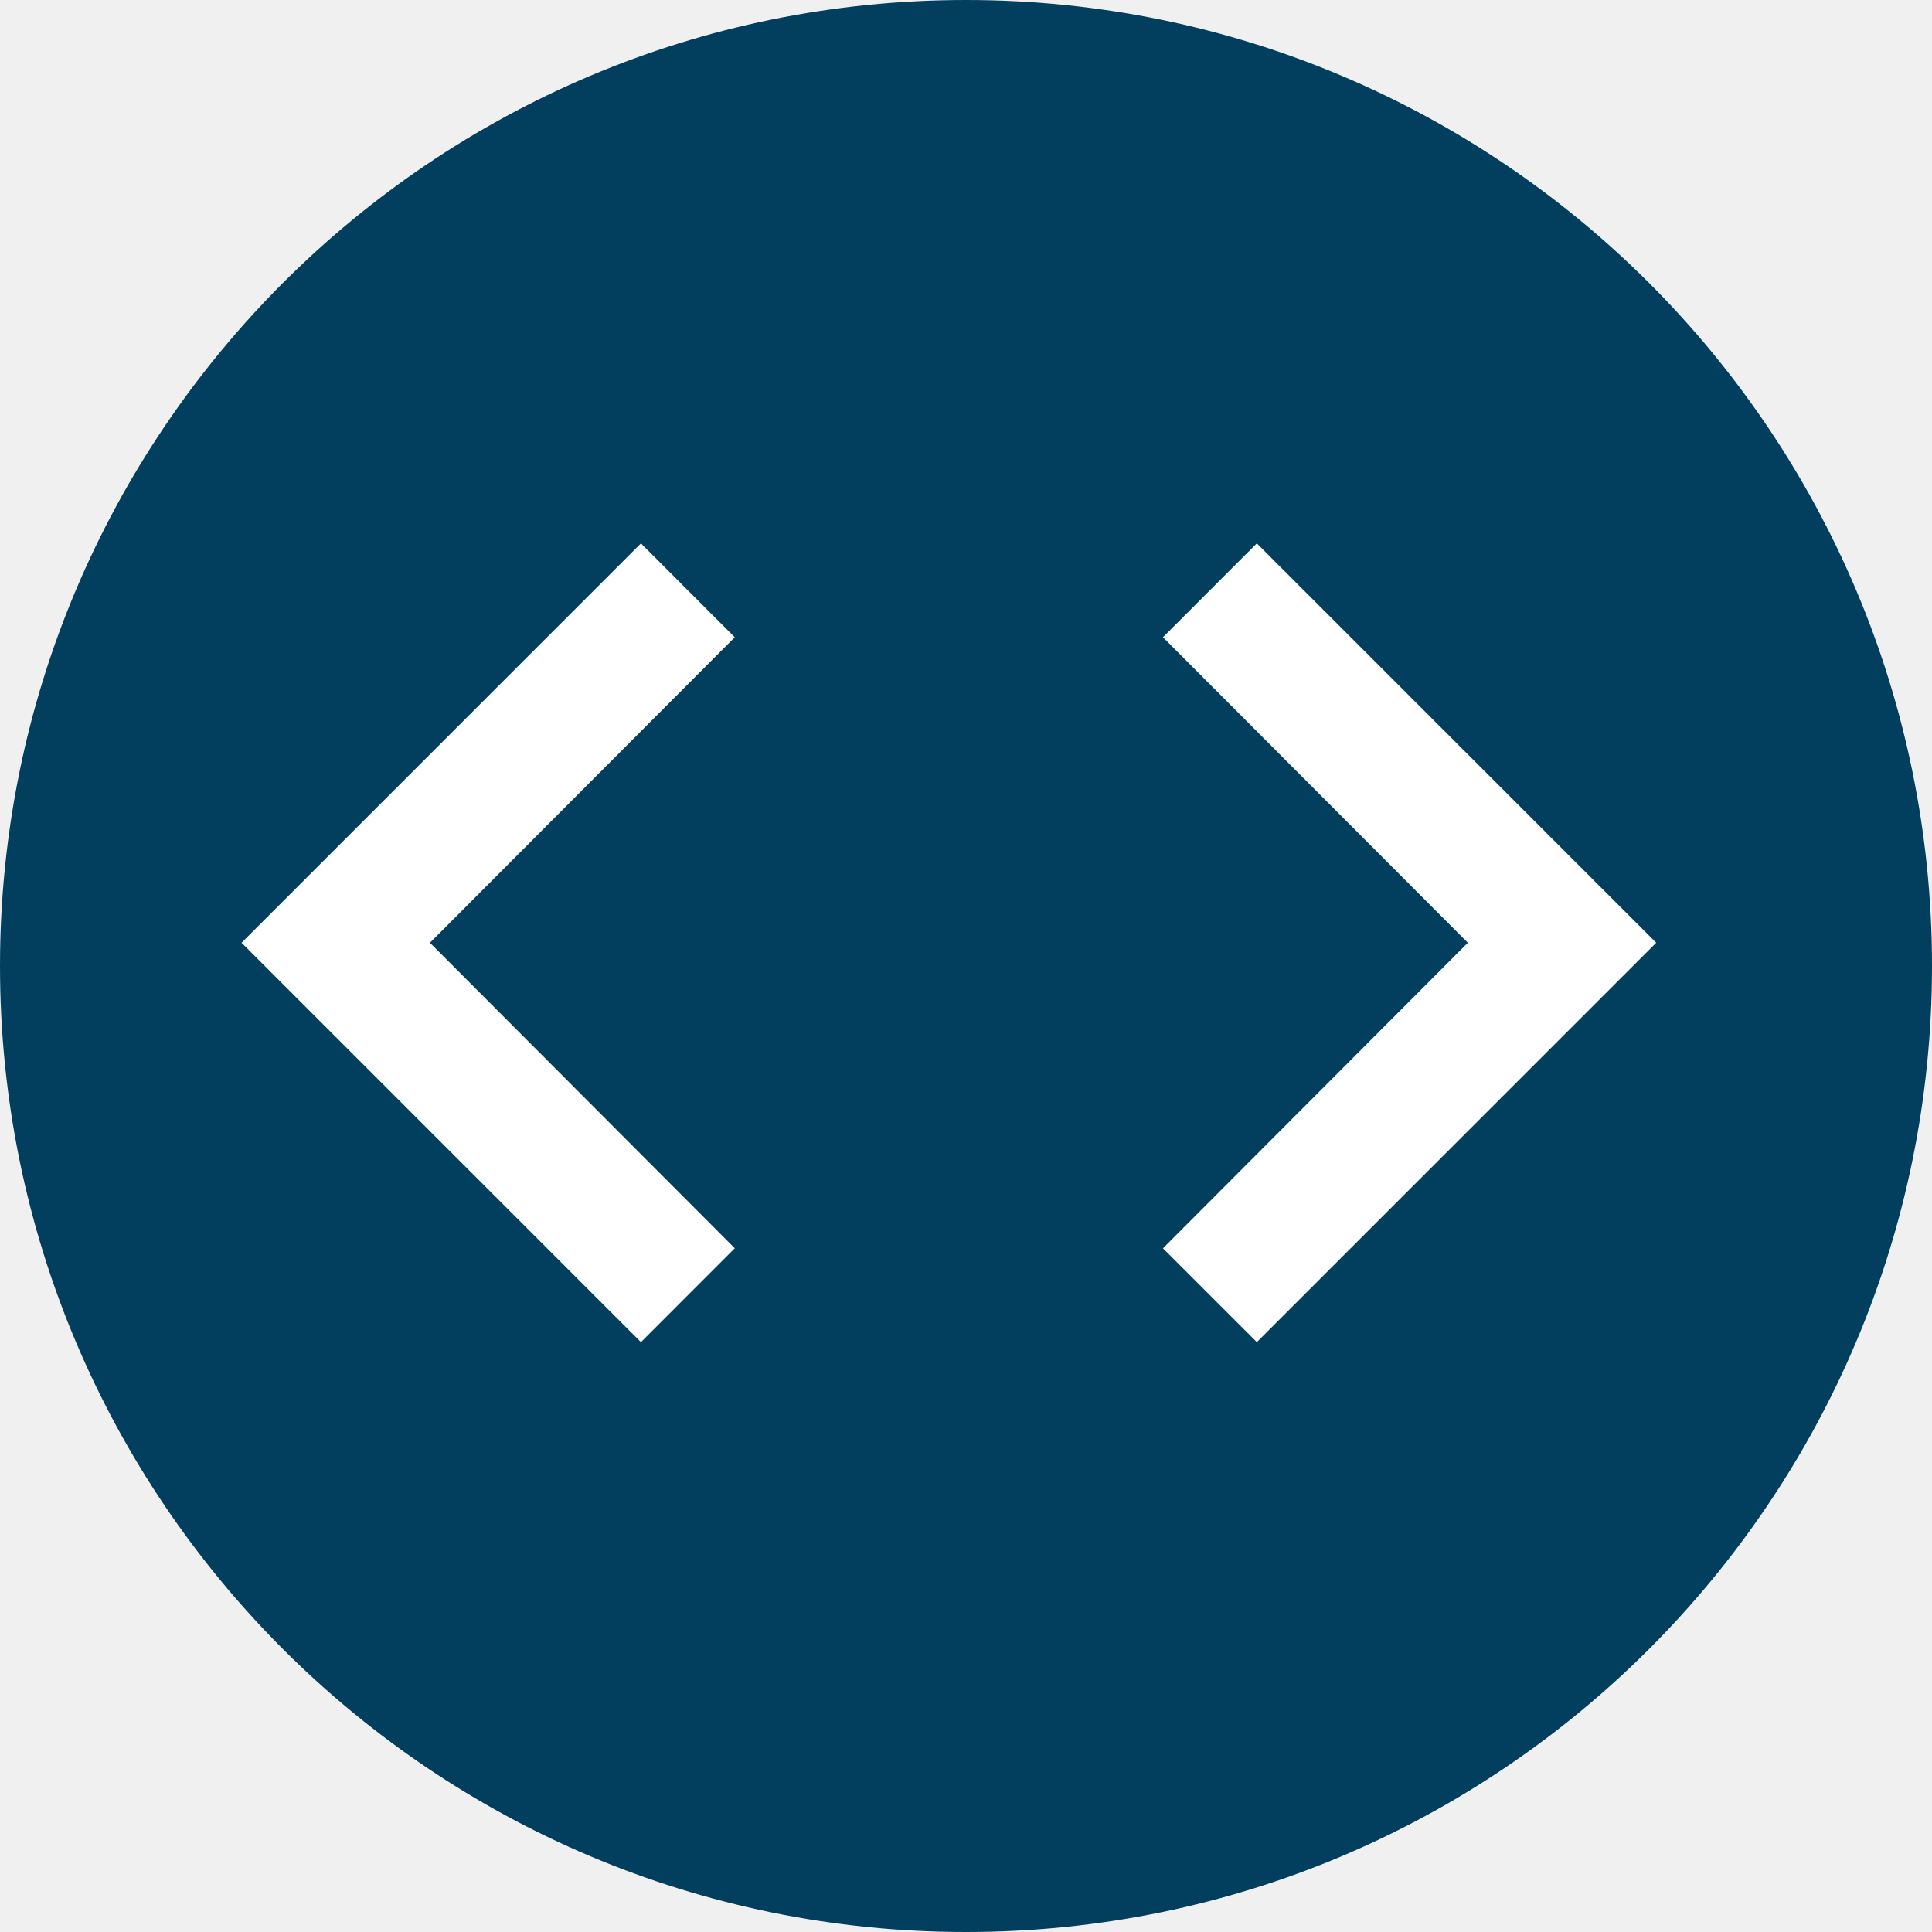
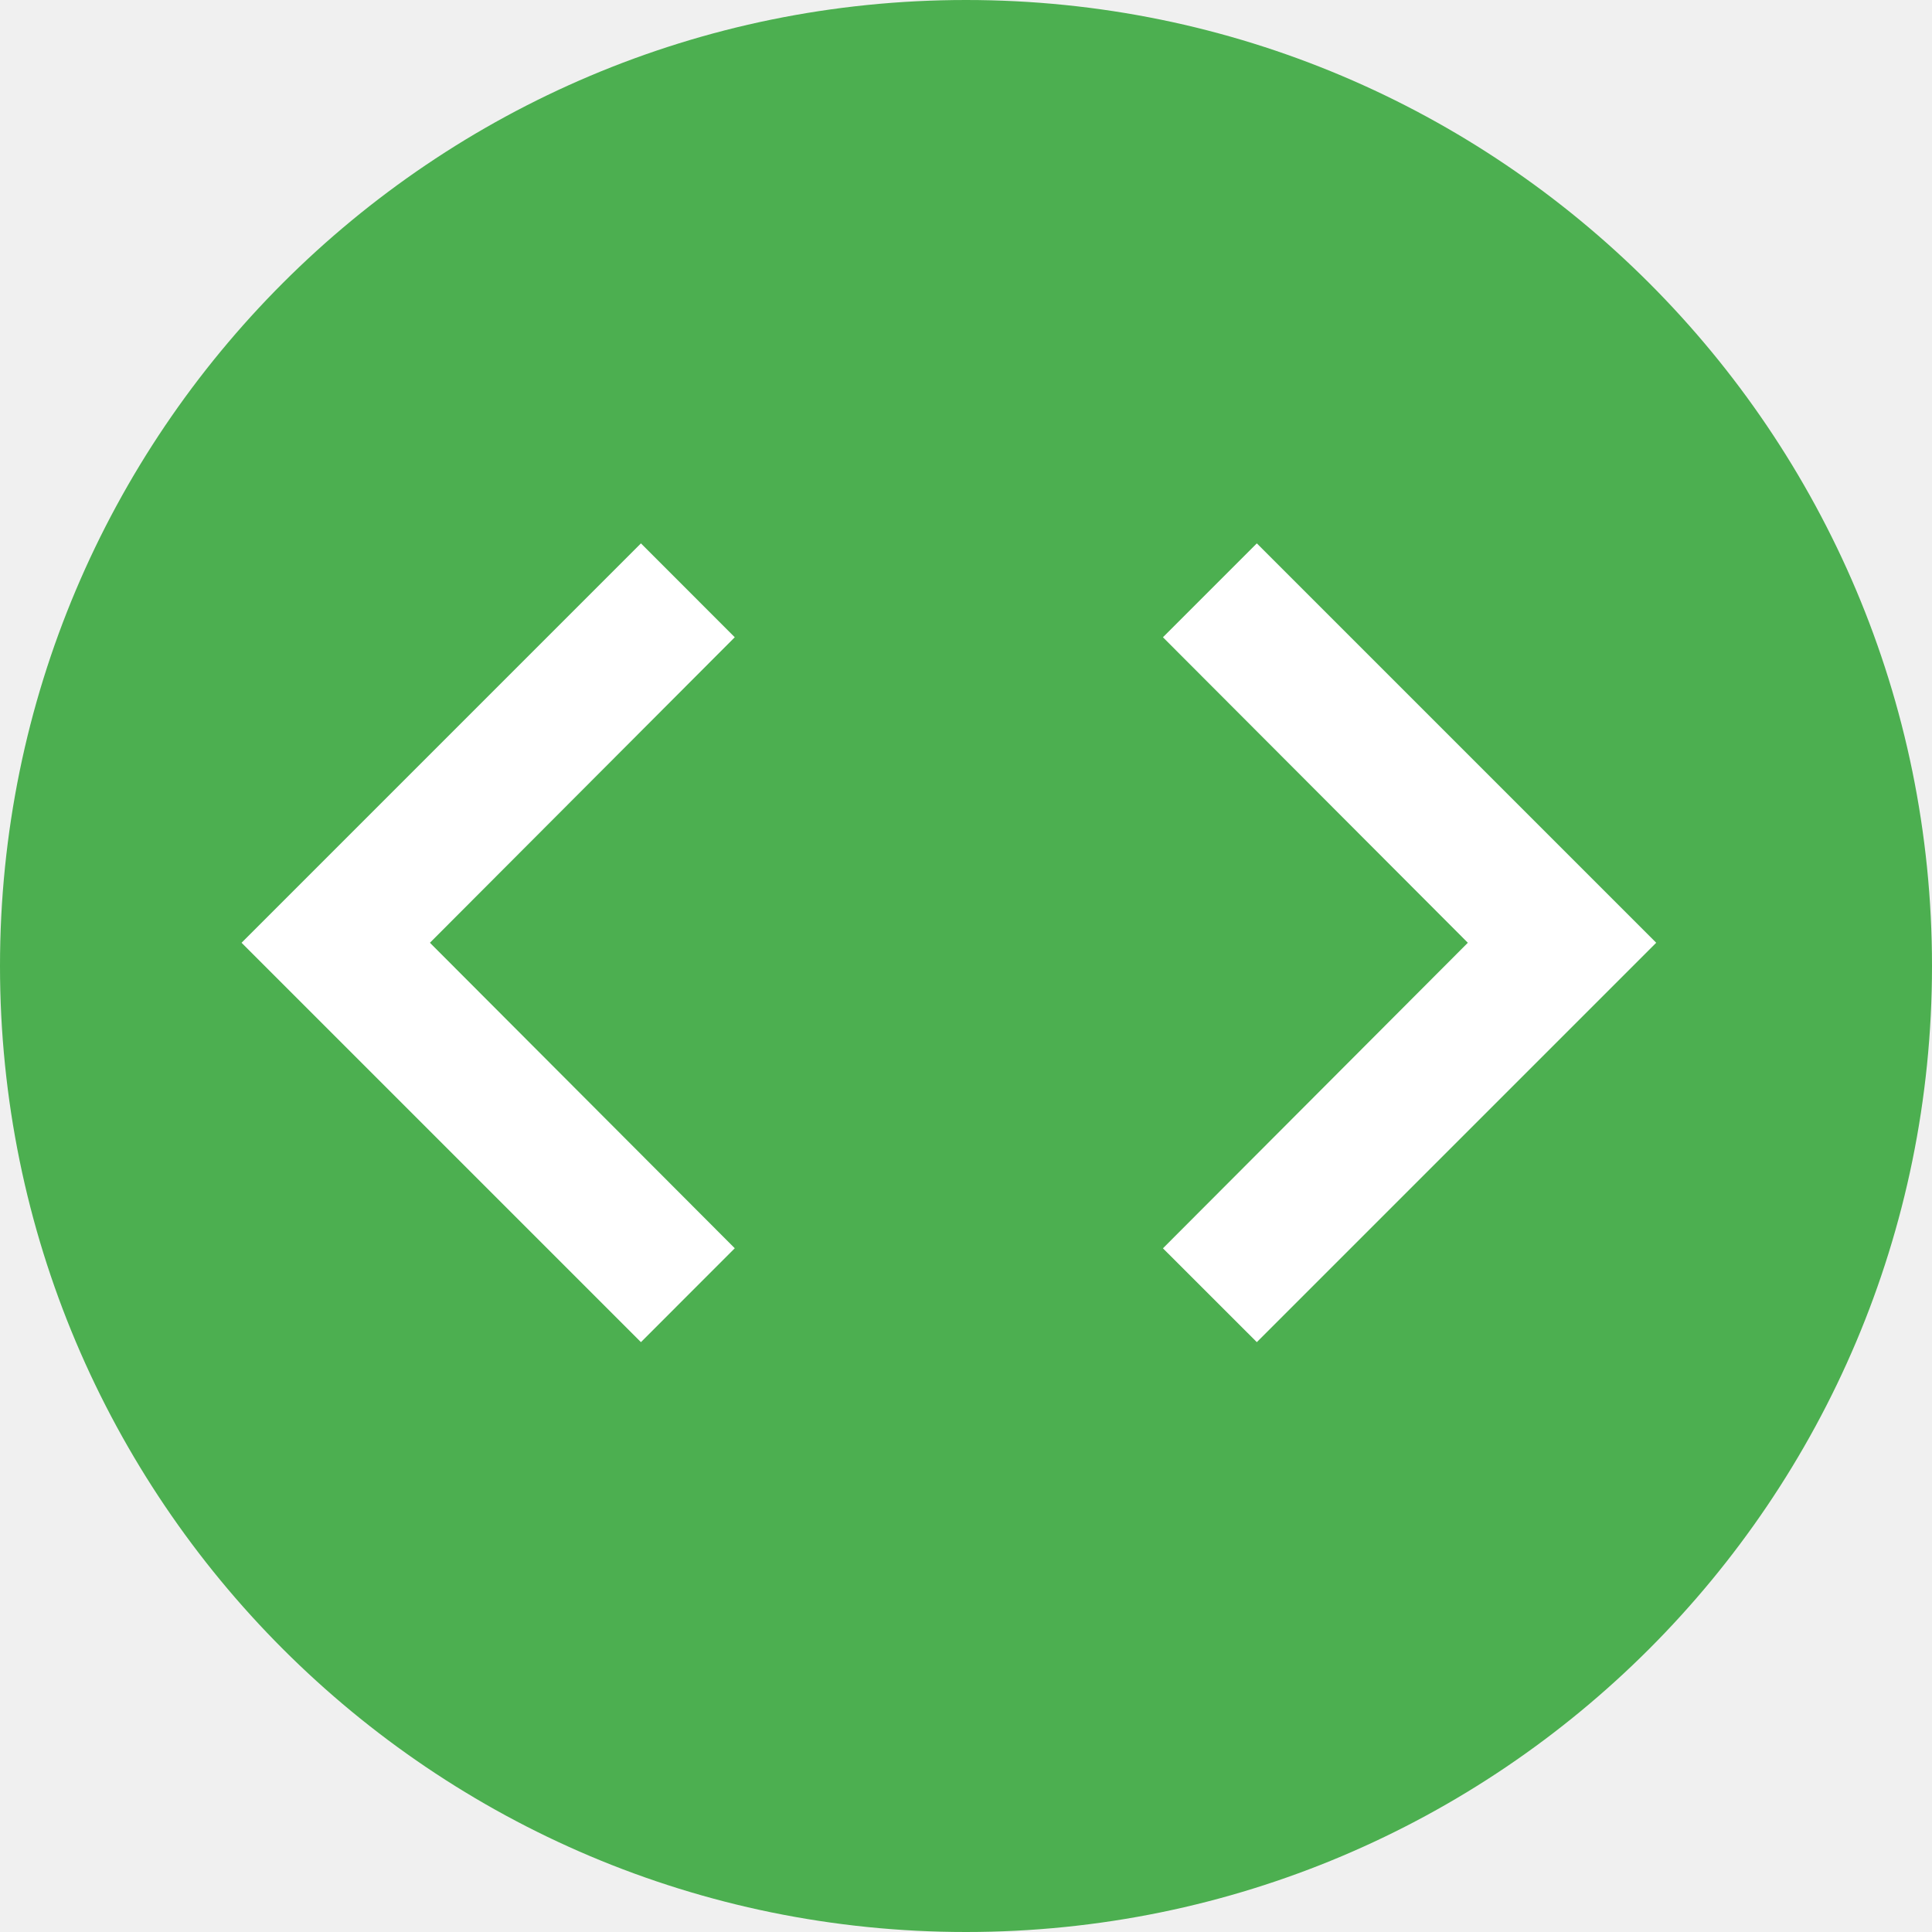
- <svg xmlns="http://www.w3.org/2000/svg" width="32" height="32" viewBox="0 0 32 32">
+ <svg xmlns="http://www.w3.org/2000/svg" fill="#4caf50" width="32" height="32" viewBox="0 0 32 32">
  <g id="Groupe_3712" data-name="Groupe 3712" transform="translate(-924 -583)">
    <g id="Groupe_3713" data-name="Groupe 3713">
-       <path id="Tracé_3858" data-name="Tracé 3858" d="M16,0A16,16,0,1,1,0,16,16,16,0,0,1,16,0Z" transform="translate(924 583)" fill="#023f5f" />
+       <path id="Tracé_3858" data-name="Tracé 3858" d="M16,0A16,16,0,1,1,0,16,16,16,0,0,1,16,0Z" transform="translate(924 583)" fill="#4caf50" />
    </g>
    <g id="Groupe_3712-2" data-name="Groupe 3712" transform="translate(0.666 0.246)">
      <g id="Groupe_2916" data-name="Groupe 2916" transform="translate(927.335 591.754)">
        <path id="Tracé_1898" data-name="Tracé 1898" d="M16.169,17.675l-5.049-5.06,5.049-5.06L14.615,6,8,12.615l6.615,6.615Z" transform="translate(-8 -6)" fill="#fff" />
      </g>
      <g id="Groupe_2915" data-name="Groupe 2915" transform="translate(942.596 591.754)">
        <g id="Groupe_2914" data-name="Groupe 2914" transform="translate(0 0)">
          <path id="Tracé_1884" data-name="Tracé 1884" d="M8.59,17.676l5.05-5.061L8.59,7.555,10.145,6l6.615,6.615L10.145,19.23Z" transform="translate(-8.59 -6)" fill="#fff" />
        </g>
      </g>
    </g>
  </g>
</svg>
